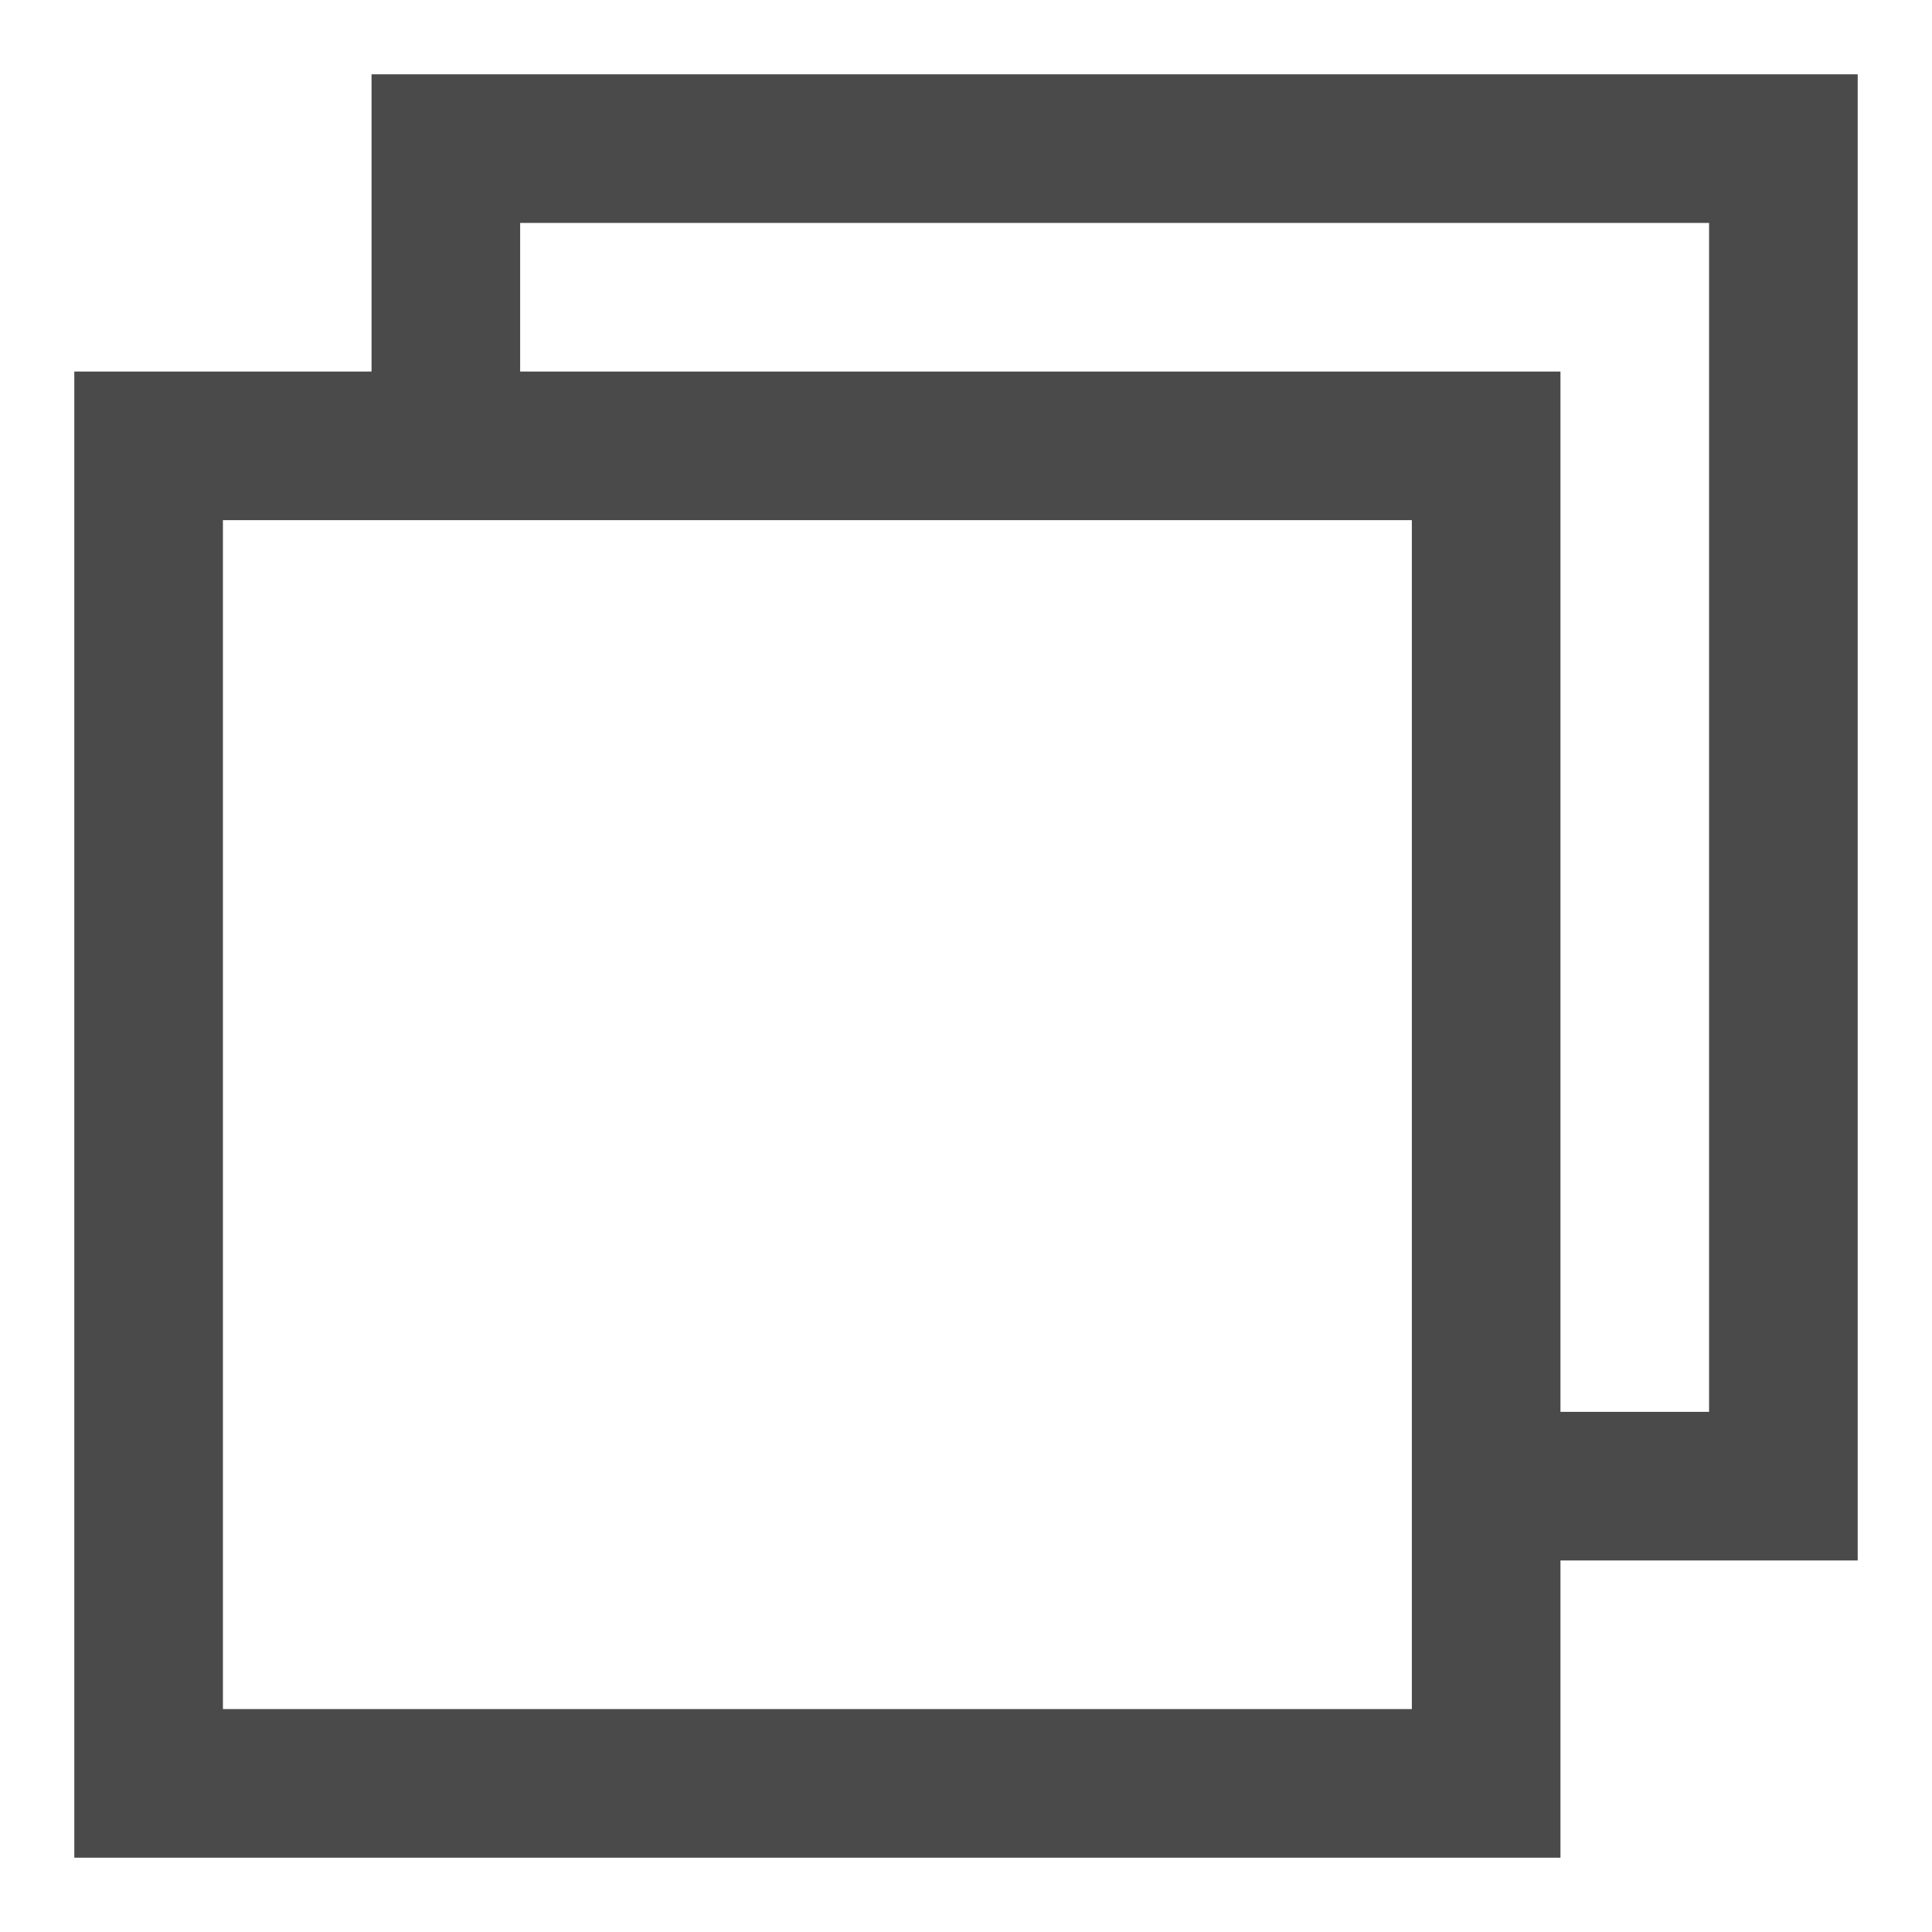
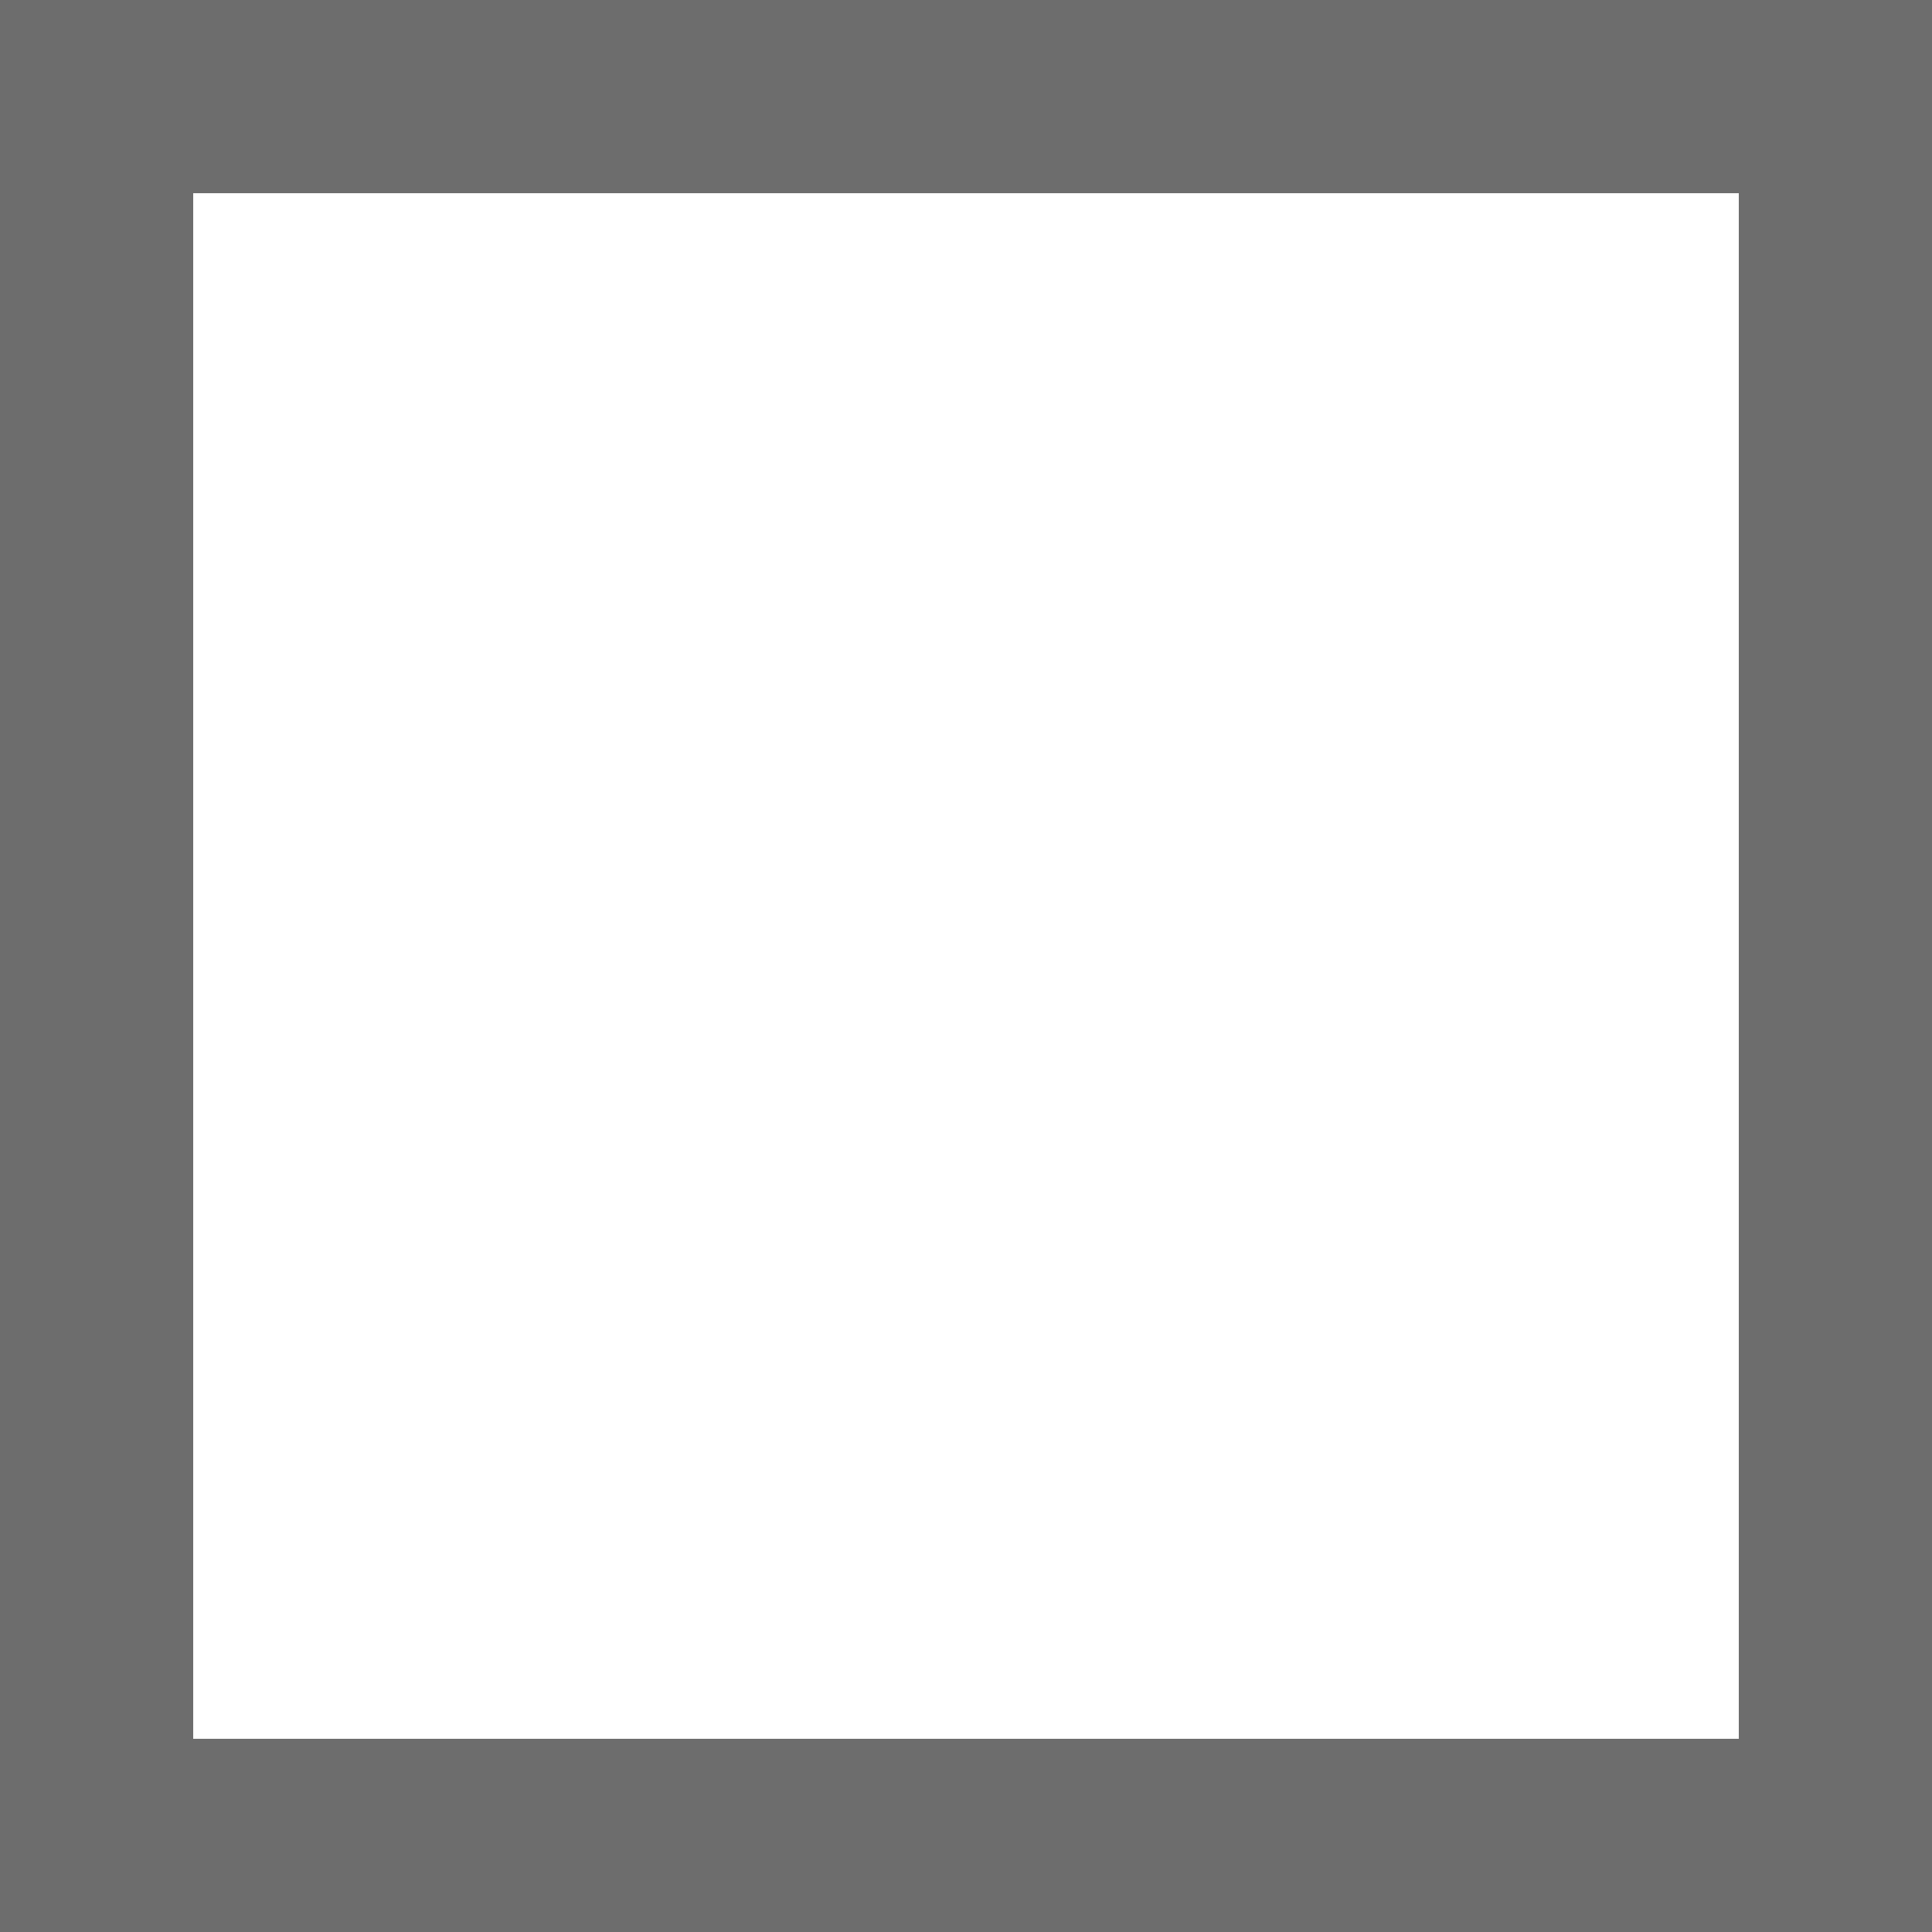
- <svg xmlns="http://www.w3.org/2000/svg" width="13" height="13" viewBox="0 0 13 13" fill="none">
-   <path fill-rule="evenodd" clip-rule="evenodd" d="M0.5 12.5V2.5H2.5V0.5H12.5V10.5H10.5V12.5H0.5ZM1.5 3.5V11.5H9.5V3.5H1.5ZM10.5 9.5V2.5H3.5V1.5H11.5V9.5H10.5Z" fill="#4A4A4A" />
+ <svg xmlns="http://www.w3.org/2000/svg" width="11" height="11" viewBox="0 0 11 11" fill="none">
+   <path fill-rule="evenodd" clip-rule="evenodd" d="M0 11V0H11V7.7V8.8V11H0ZM1.1 9.9V1.1H9.9V9.9H1.1Z" fill="#6d6d6d" />
</svg>
